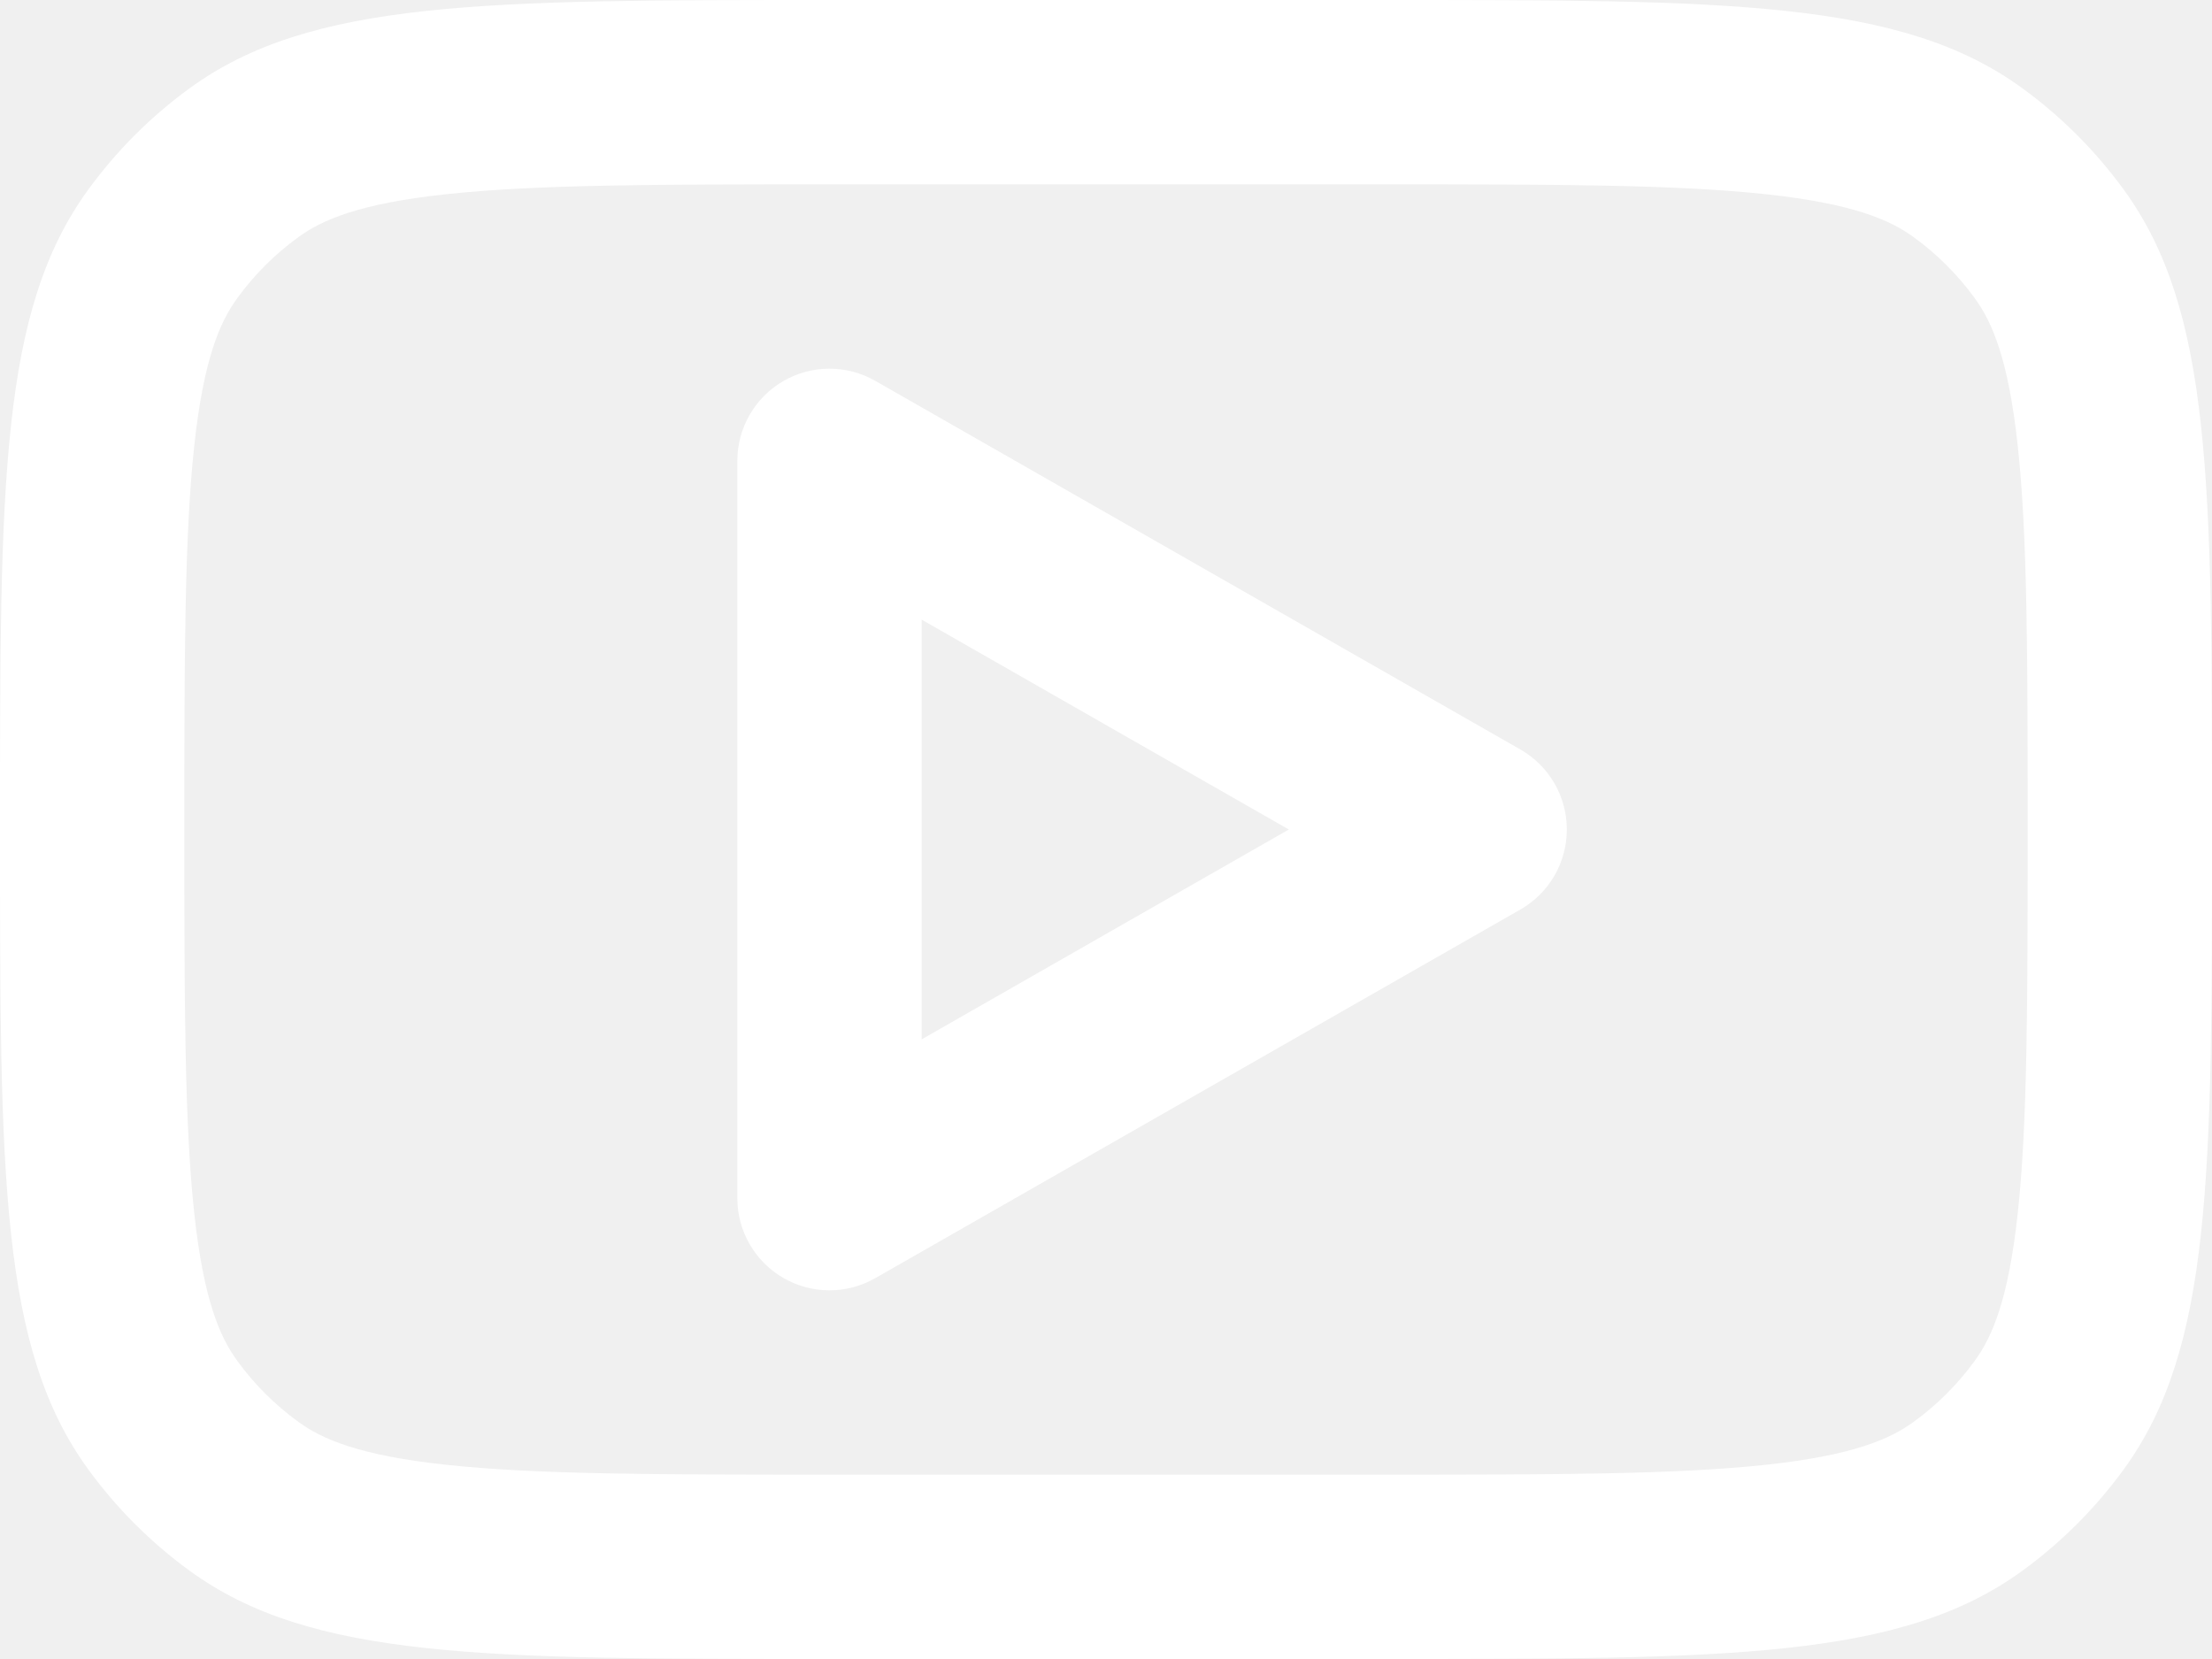
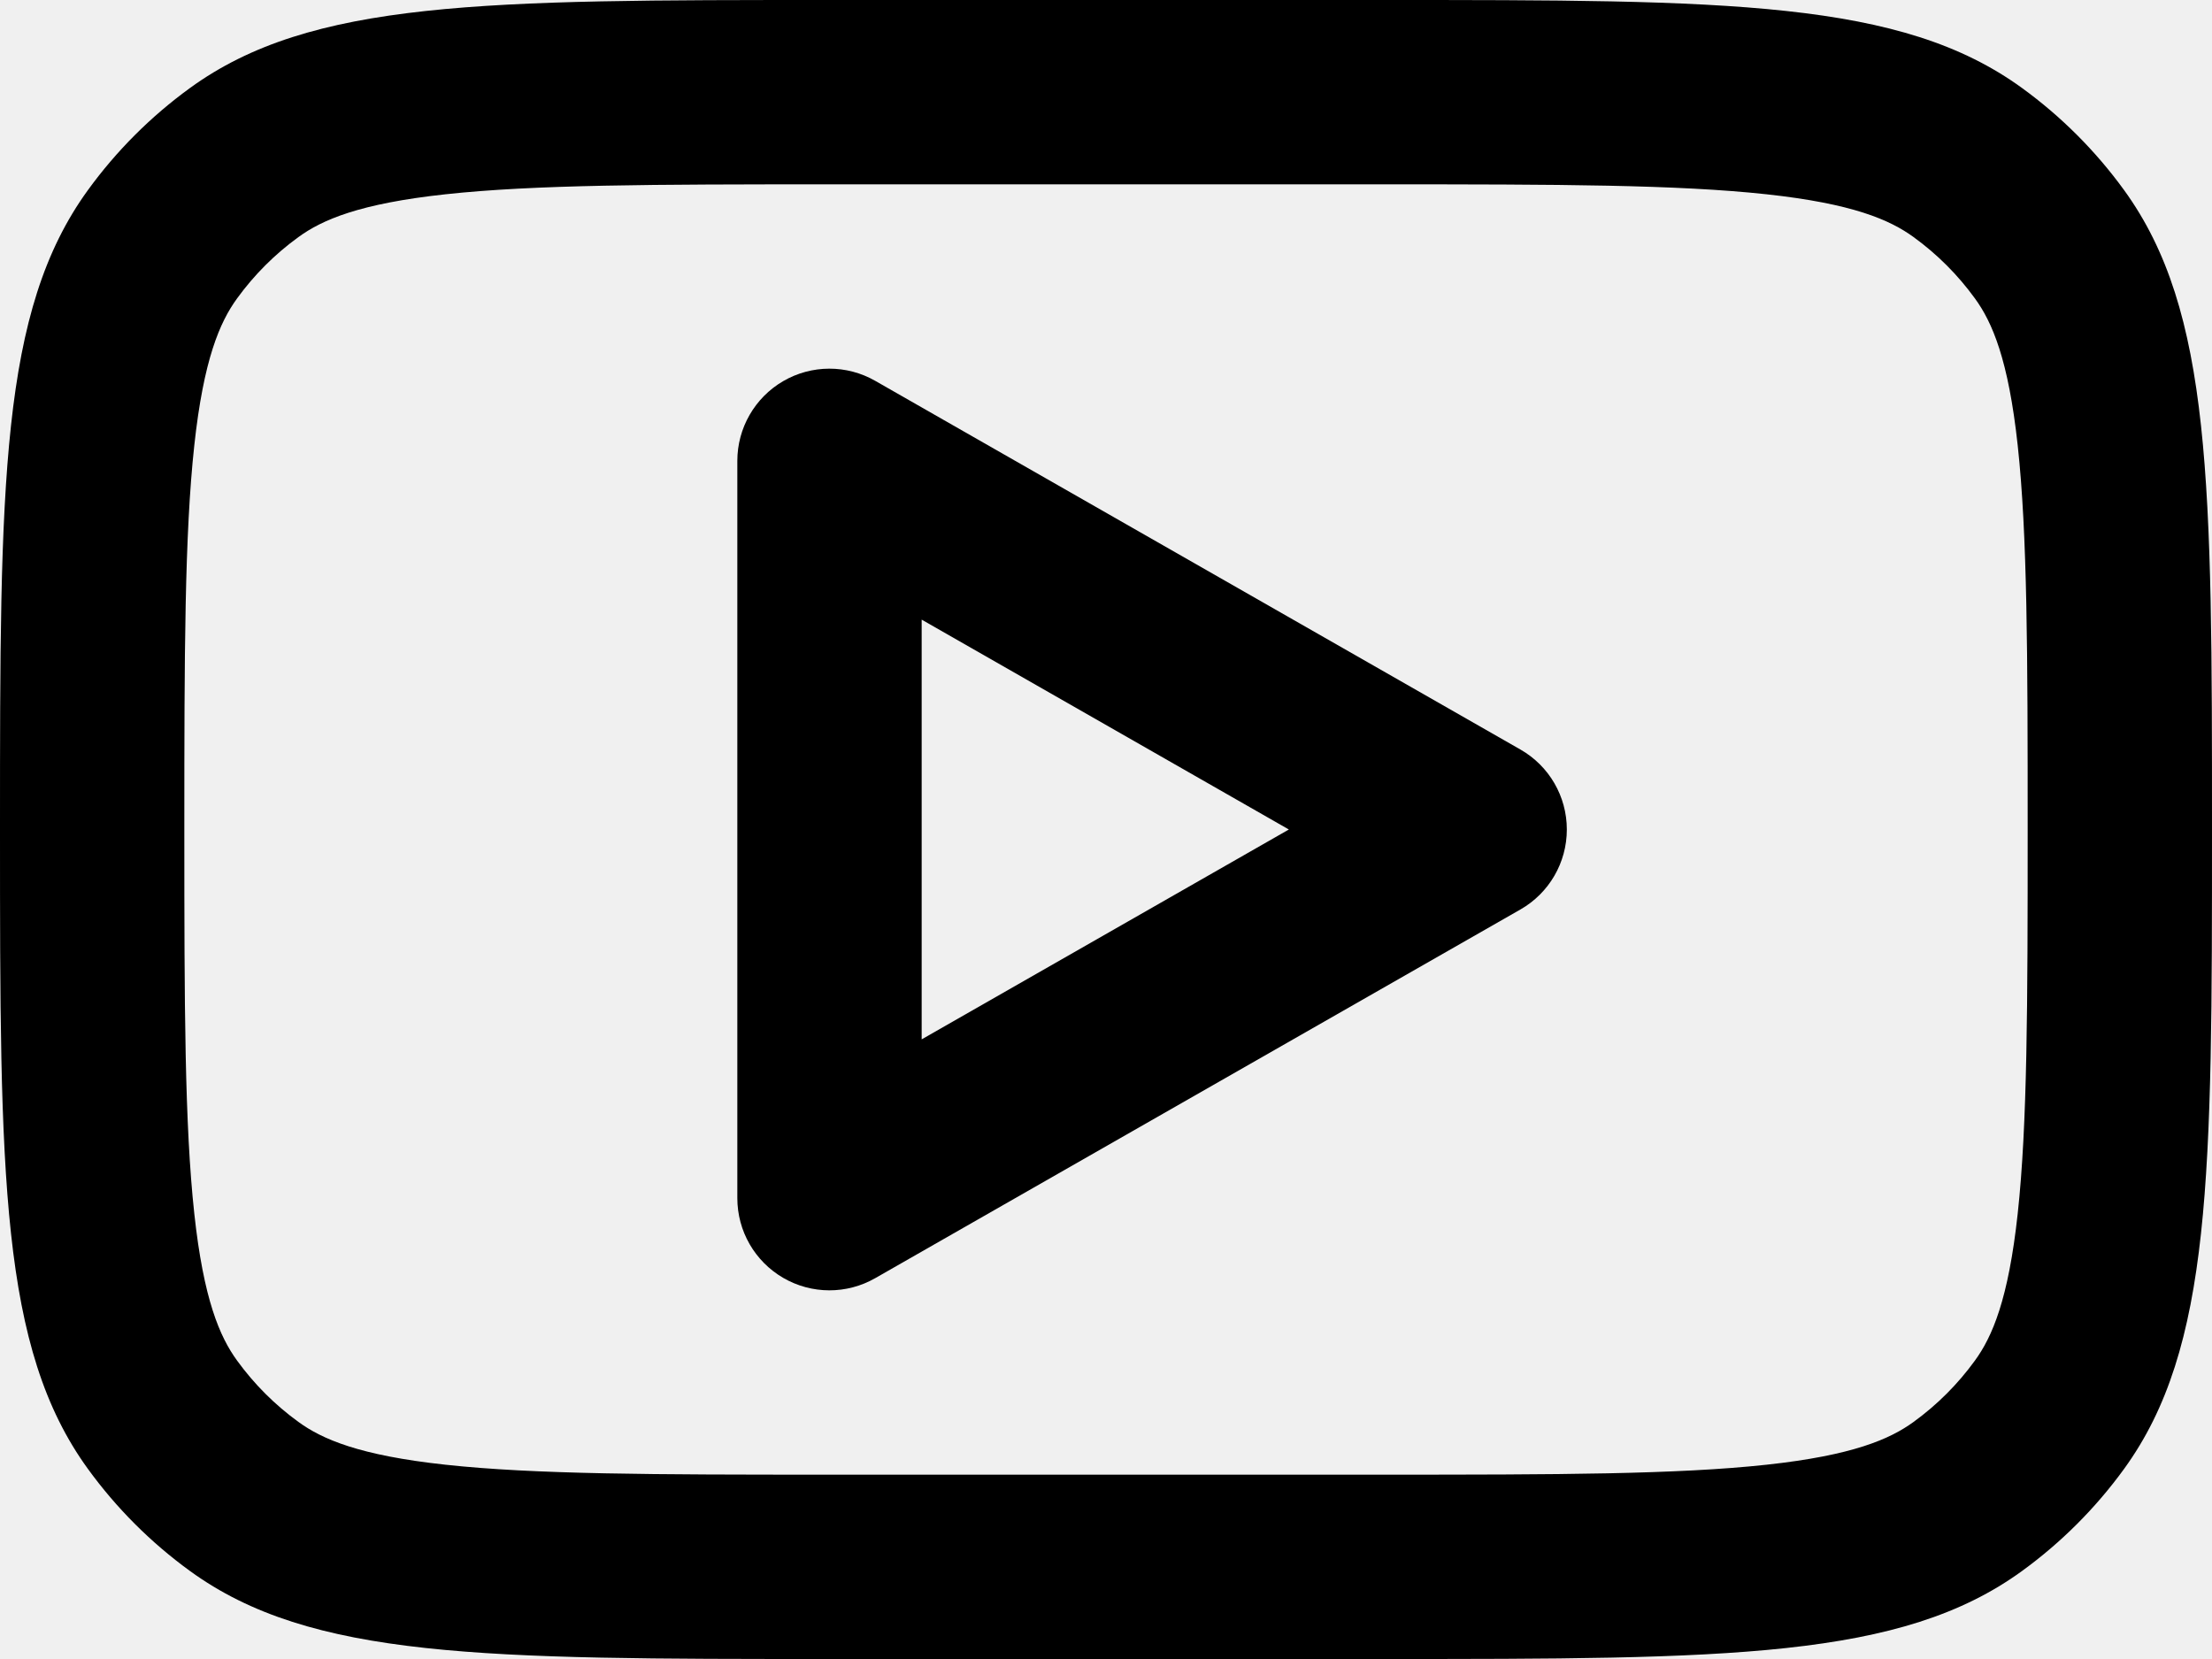
<svg xmlns="http://www.w3.org/2000/svg" width="24" height="18" viewBox="0 0 24 18" fill="none">
-   <path fill-rule="evenodd" clip-rule="evenodd" d="M9.496 4.132C9.187 3.955 8.806 3.956 8.498 4.135C8.19 4.314 8 4.644 8 5V13C8 13.357 8.19 13.686 8.498 13.865C8.806 14.044 9.187 14.045 9.496 13.868L16.496 9.868C16.808 9.69 17 9.359 17 9C17 8.641 16.808 8.31 16.496 8.132L9.496 4.132ZM13.984 9L10 11.277V6.723L13.984 9Z" fill="#ffffff" />
-   <path fill-rule="evenodd" clip-rule="evenodd" d="M0 9C0 5.25 0 3.375 0.955 2.061C1.263 1.637 1.637 1.263 2.061 0.955C3.375 0 5.25 0 9 0H15C18.75 0 20.625 0 21.939 0.955C22.363 1.263 22.737 1.637 23.045 2.061C24 3.375 24 5.25 24 9C24 12.75 24 14.625 23.045 15.939C22.737 16.363 22.363 16.737 21.939 17.045C20.625 18 18.75 18 15 18H9C5.25 18 3.375 18 2.061 17.045C1.637 16.737 1.263 16.363 0.955 15.939C0 14.625 0 12.75 0 9ZM9 2H15C16.919 2 18.198 2.003 19.167 2.108C20.099 2.209 20.504 2.384 20.763 2.573C21.018 2.758 21.242 2.982 21.427 3.237C21.616 3.496 21.791 3.901 21.892 4.833C21.997 5.802 22 7.081 22 9C22 10.919 21.997 12.198 21.892 13.167C21.791 14.099 21.616 14.504 21.427 14.763C21.242 15.018 21.018 15.242 20.763 15.427C20.504 15.616 20.099 15.791 19.167 15.892C18.198 15.997 16.919 16 15 16H9C7.081 16 5.802 15.997 4.833 15.892C3.901 15.791 3.496 15.616 3.237 15.427C2.982 15.242 2.758 15.018 2.573 14.763C2.384 14.504 2.209 14.099 2.108 13.167C2.003 12.198 2 10.919 2 9C2 7.081 2.003 5.802 2.108 4.833C2.209 3.901 2.384 3.496 2.573 3.237C2.758 2.982 2.982 2.758 3.237 2.573C3.496 2.384 3.901 2.209 4.833 2.108C5.802 2.003 7.081 2 9 2Z" fill="#ffffff" />
+   <path fill-rule="evenodd" clip-rule="evenodd" d="M9.496 4.132C9.187 3.955 8.806 3.956 8.498 4.135C8.19 4.314 8 4.644 8 5V13C8 13.357 8.19 13.686 8.498 13.865C8.806 14.044 9.187 14.045 9.496 13.868L16.496 9.868C16.808 9.69 17 9.359 17 9C17 8.641 16.808 8.31 16.496 8.132L9.496 4.132ZM13.984 9L10 11.277V6.723L13.984 9Z" fill="#000000" />
+   <path fill-rule="evenodd" clip-rule="evenodd" d="M0 9C0 5.25 0 3.375 0.955 2.061C1.263 1.637 1.637 1.263 2.061 0.955C3.375 0 5.25 0 9 0H15C18.75 0 20.625 0 21.939 0.955C22.363 1.263 22.737 1.637 23.045 2.061C24 3.375 24 5.25 24 9C24 12.75 24 14.625 23.045 15.939C22.737 16.363 22.363 16.737 21.939 17.045C20.625 18 18.75 18 15 18H9C5.25 18 3.375 18 2.061 17.045C1.637 16.737 1.263 16.363 0.955 15.939C0 14.625 0 12.75 0 9ZM9 2H15C16.919 2 18.198 2.003 19.167 2.108C20.099 2.209 20.504 2.384 20.763 2.573C21.018 2.758 21.242 2.982 21.427 3.237C21.616 3.496 21.791 3.901 21.892 4.833C21.997 5.802 22 7.081 22 9C22 10.919 21.997 12.198 21.892 13.167C21.791 14.099 21.616 14.504 21.427 14.763C21.242 15.018 21.018 15.242 20.763 15.427C20.504 15.616 20.099 15.791 19.167 15.892C18.198 15.997 16.919 16 15 16H9C7.081 16 5.802 15.997 4.833 15.892C3.901 15.791 3.496 15.616 3.237 15.427C2.982 15.242 2.758 15.018 2.573 14.763C2.384 14.504 2.209 14.099 2.108 13.167C2.003 12.198 2 10.919 2 9C2 7.081 2.003 5.802 2.108 4.833C2.209 3.901 2.384 3.496 2.573 3.237C2.758 2.982 2.982 2.758 3.237 2.573C3.496 2.384 3.901 2.209 4.833 2.108C5.802 2.003 7.081 2 9 2Z" fill="#000000" />
</svg>
